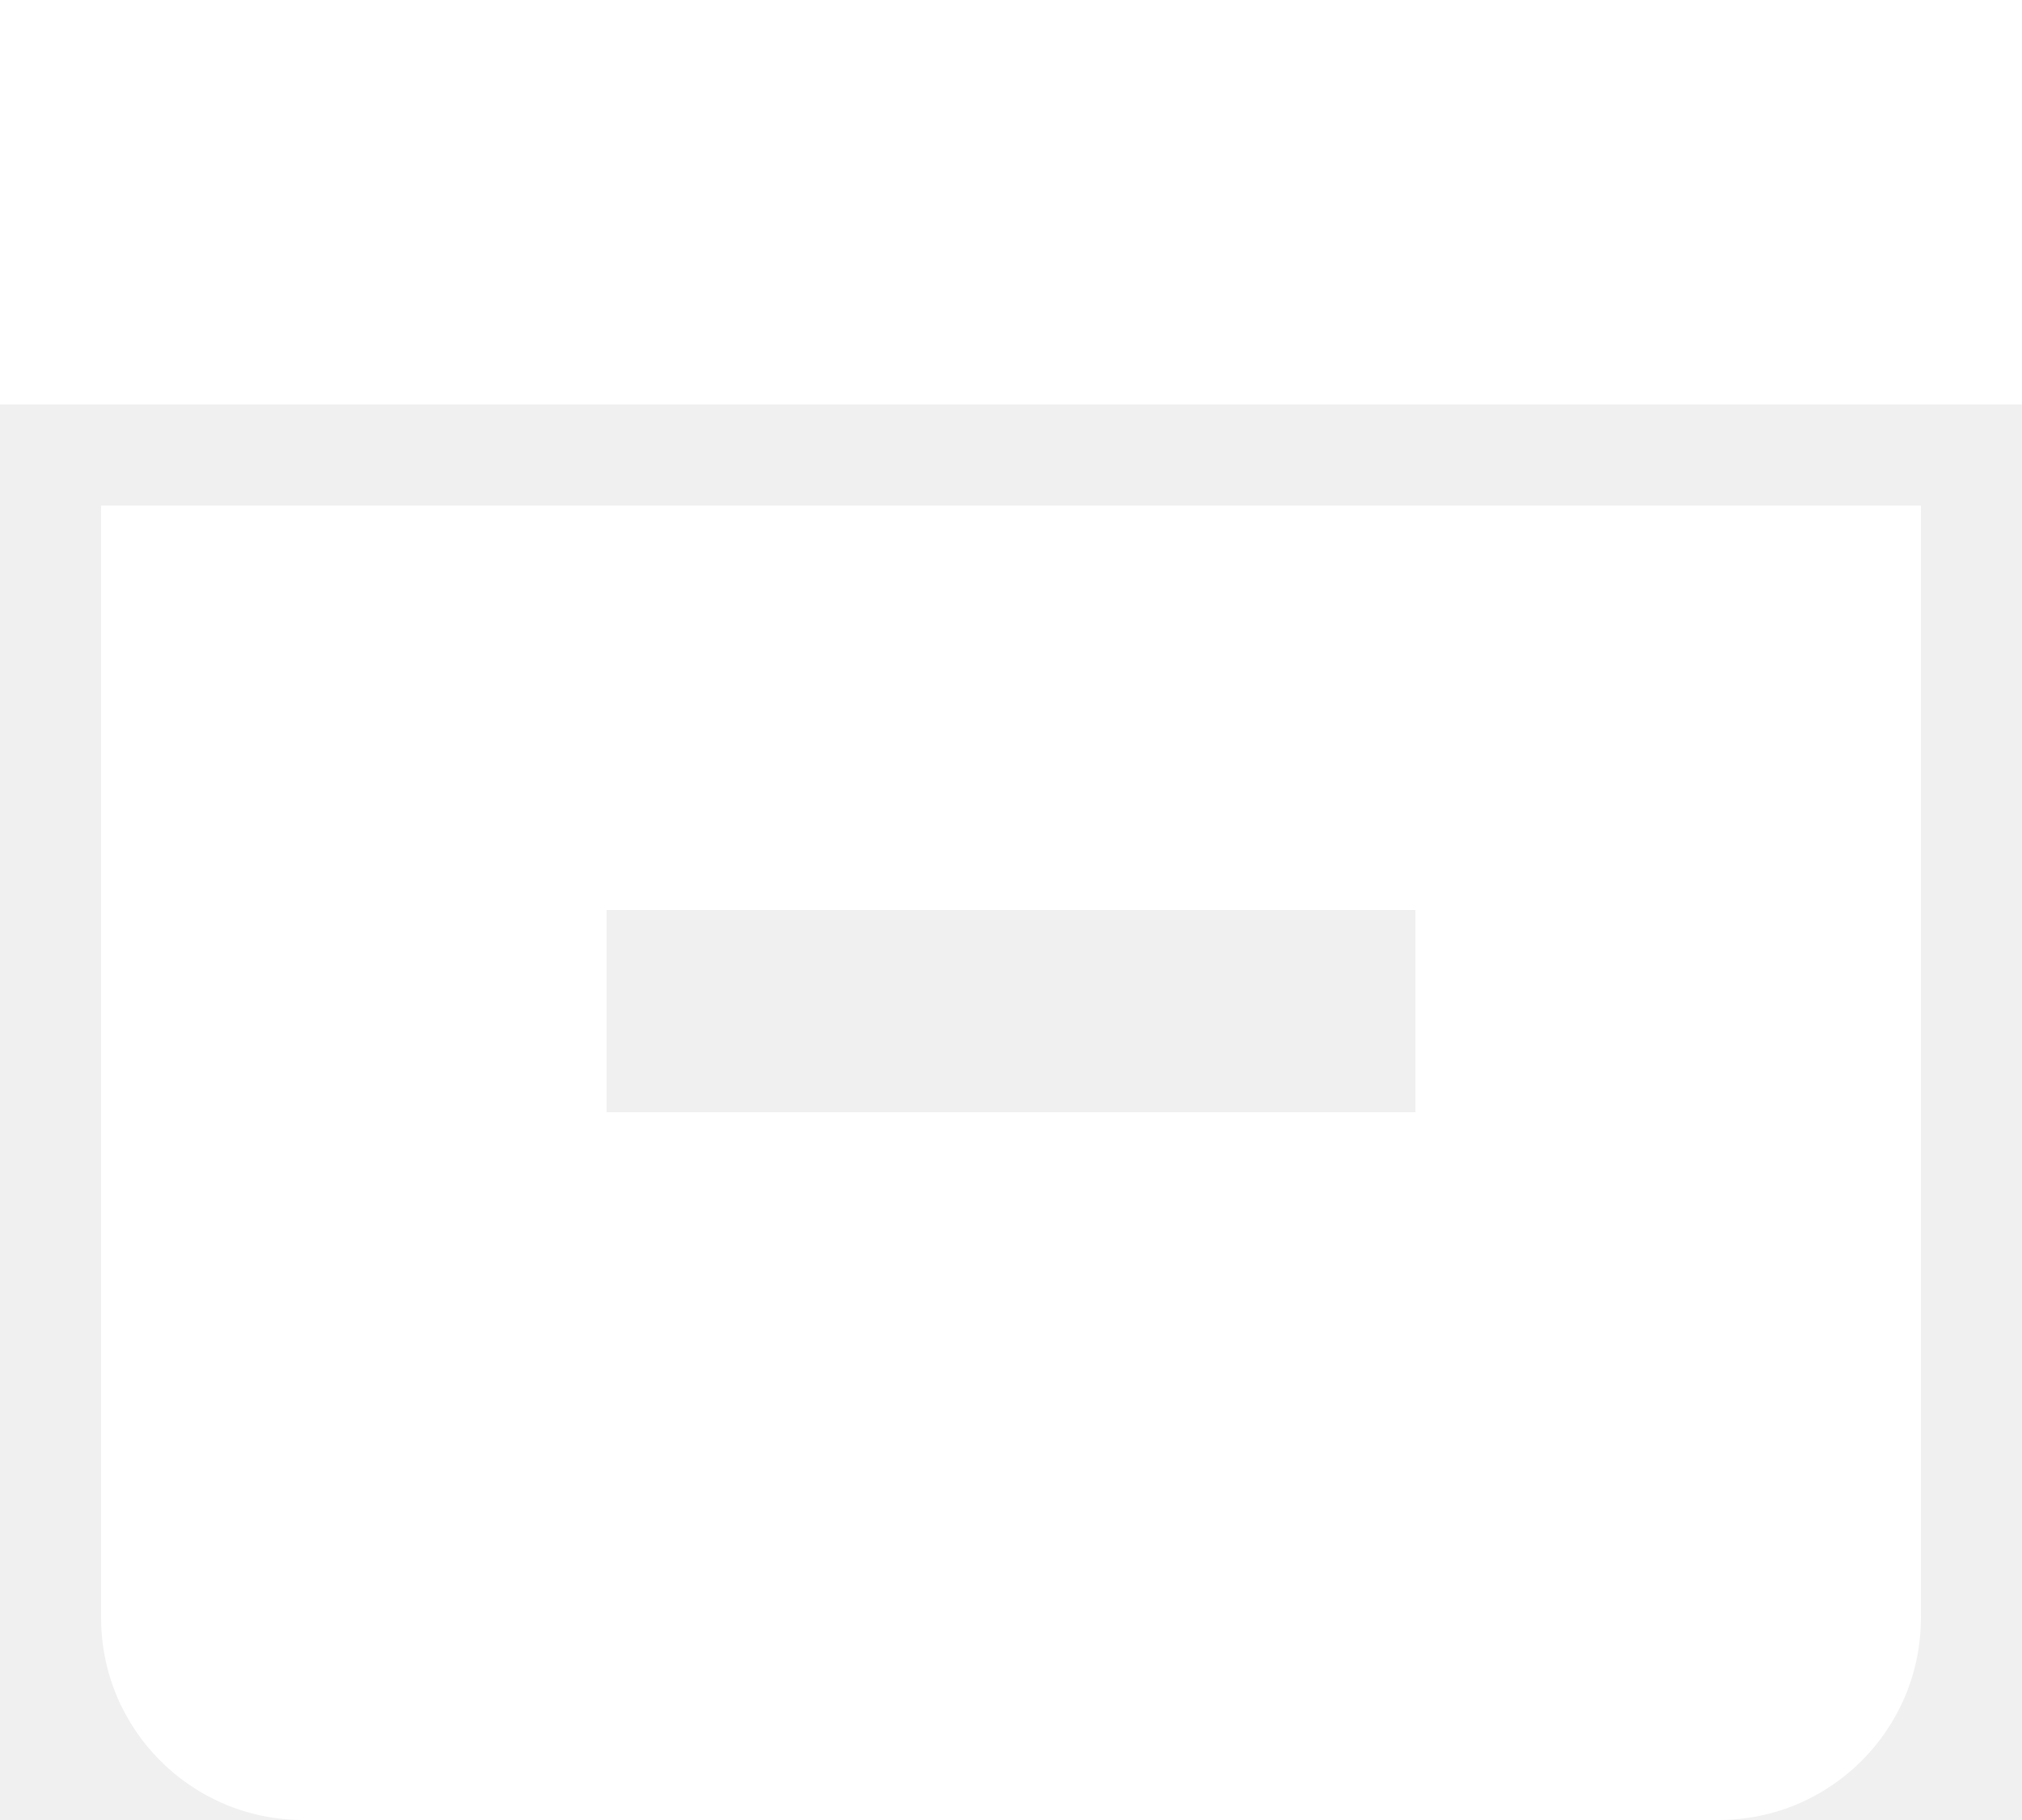
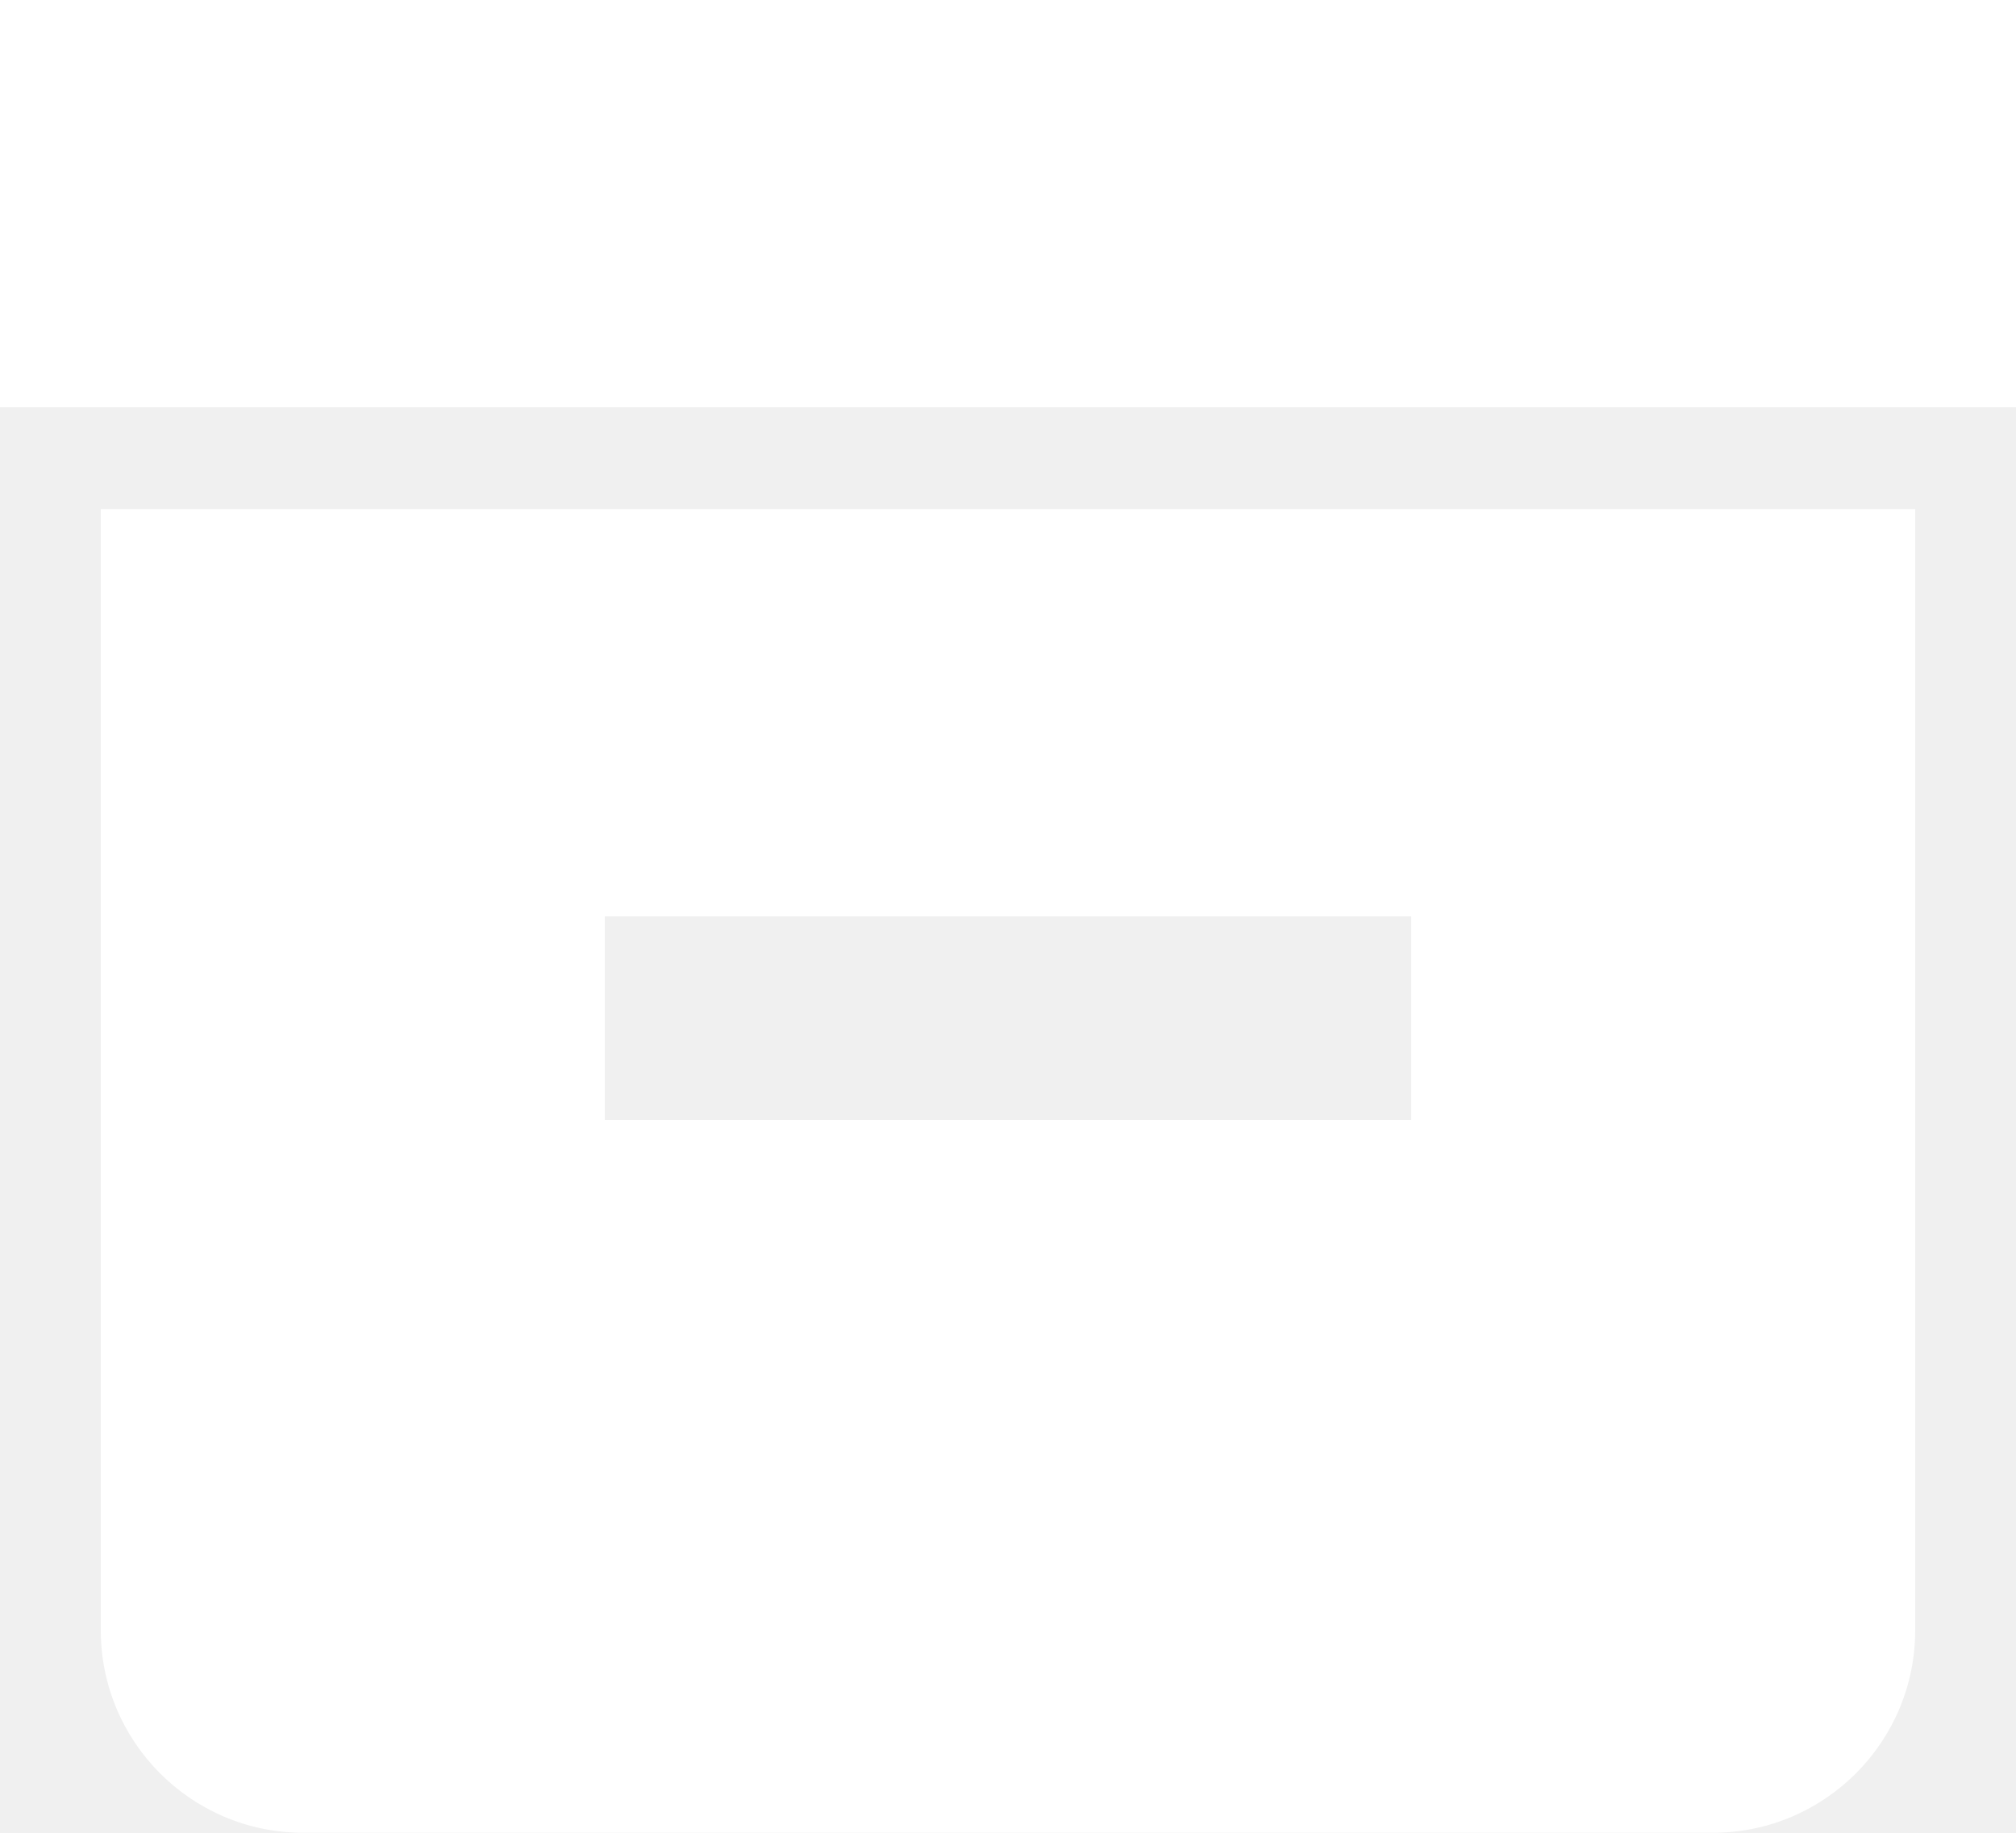
- <svg xmlns="http://www.w3.org/2000/svg" width="20" height="18" viewBox="0 0 20 18">
-   <path id="_9055075_bxs_box_icon" data-name="9055075_bxs_box_icon" d="M2,3H22V7H2ZM19,8H3V19a2,2,0,0,0,2,2H19a2,2,0,0,0,2-2V8Zm-3,6H8V12h8Z" transform="translate(-2 -3)" fill="#fff" />
+ <svg xmlns="http://www.w3.org/2000/svg" width="22" height="20" viewBox="0 0 22 20">
+   <path id="_9055075_bxs_box_icon" data-name="9055075_bxs_box_icon" d="M2,3H24V7.444H2ZM20.7,8.556H3.1V20.778A2.211,2.211,0,0,0,5.3,23H20.7a2.211,2.211,0,0,0,2.2-2.222V8.556Zm-3.3,6.667H8.6V13h8.8Z" transform="translate(-2 -3)" fill="#fff" />
</svg>
